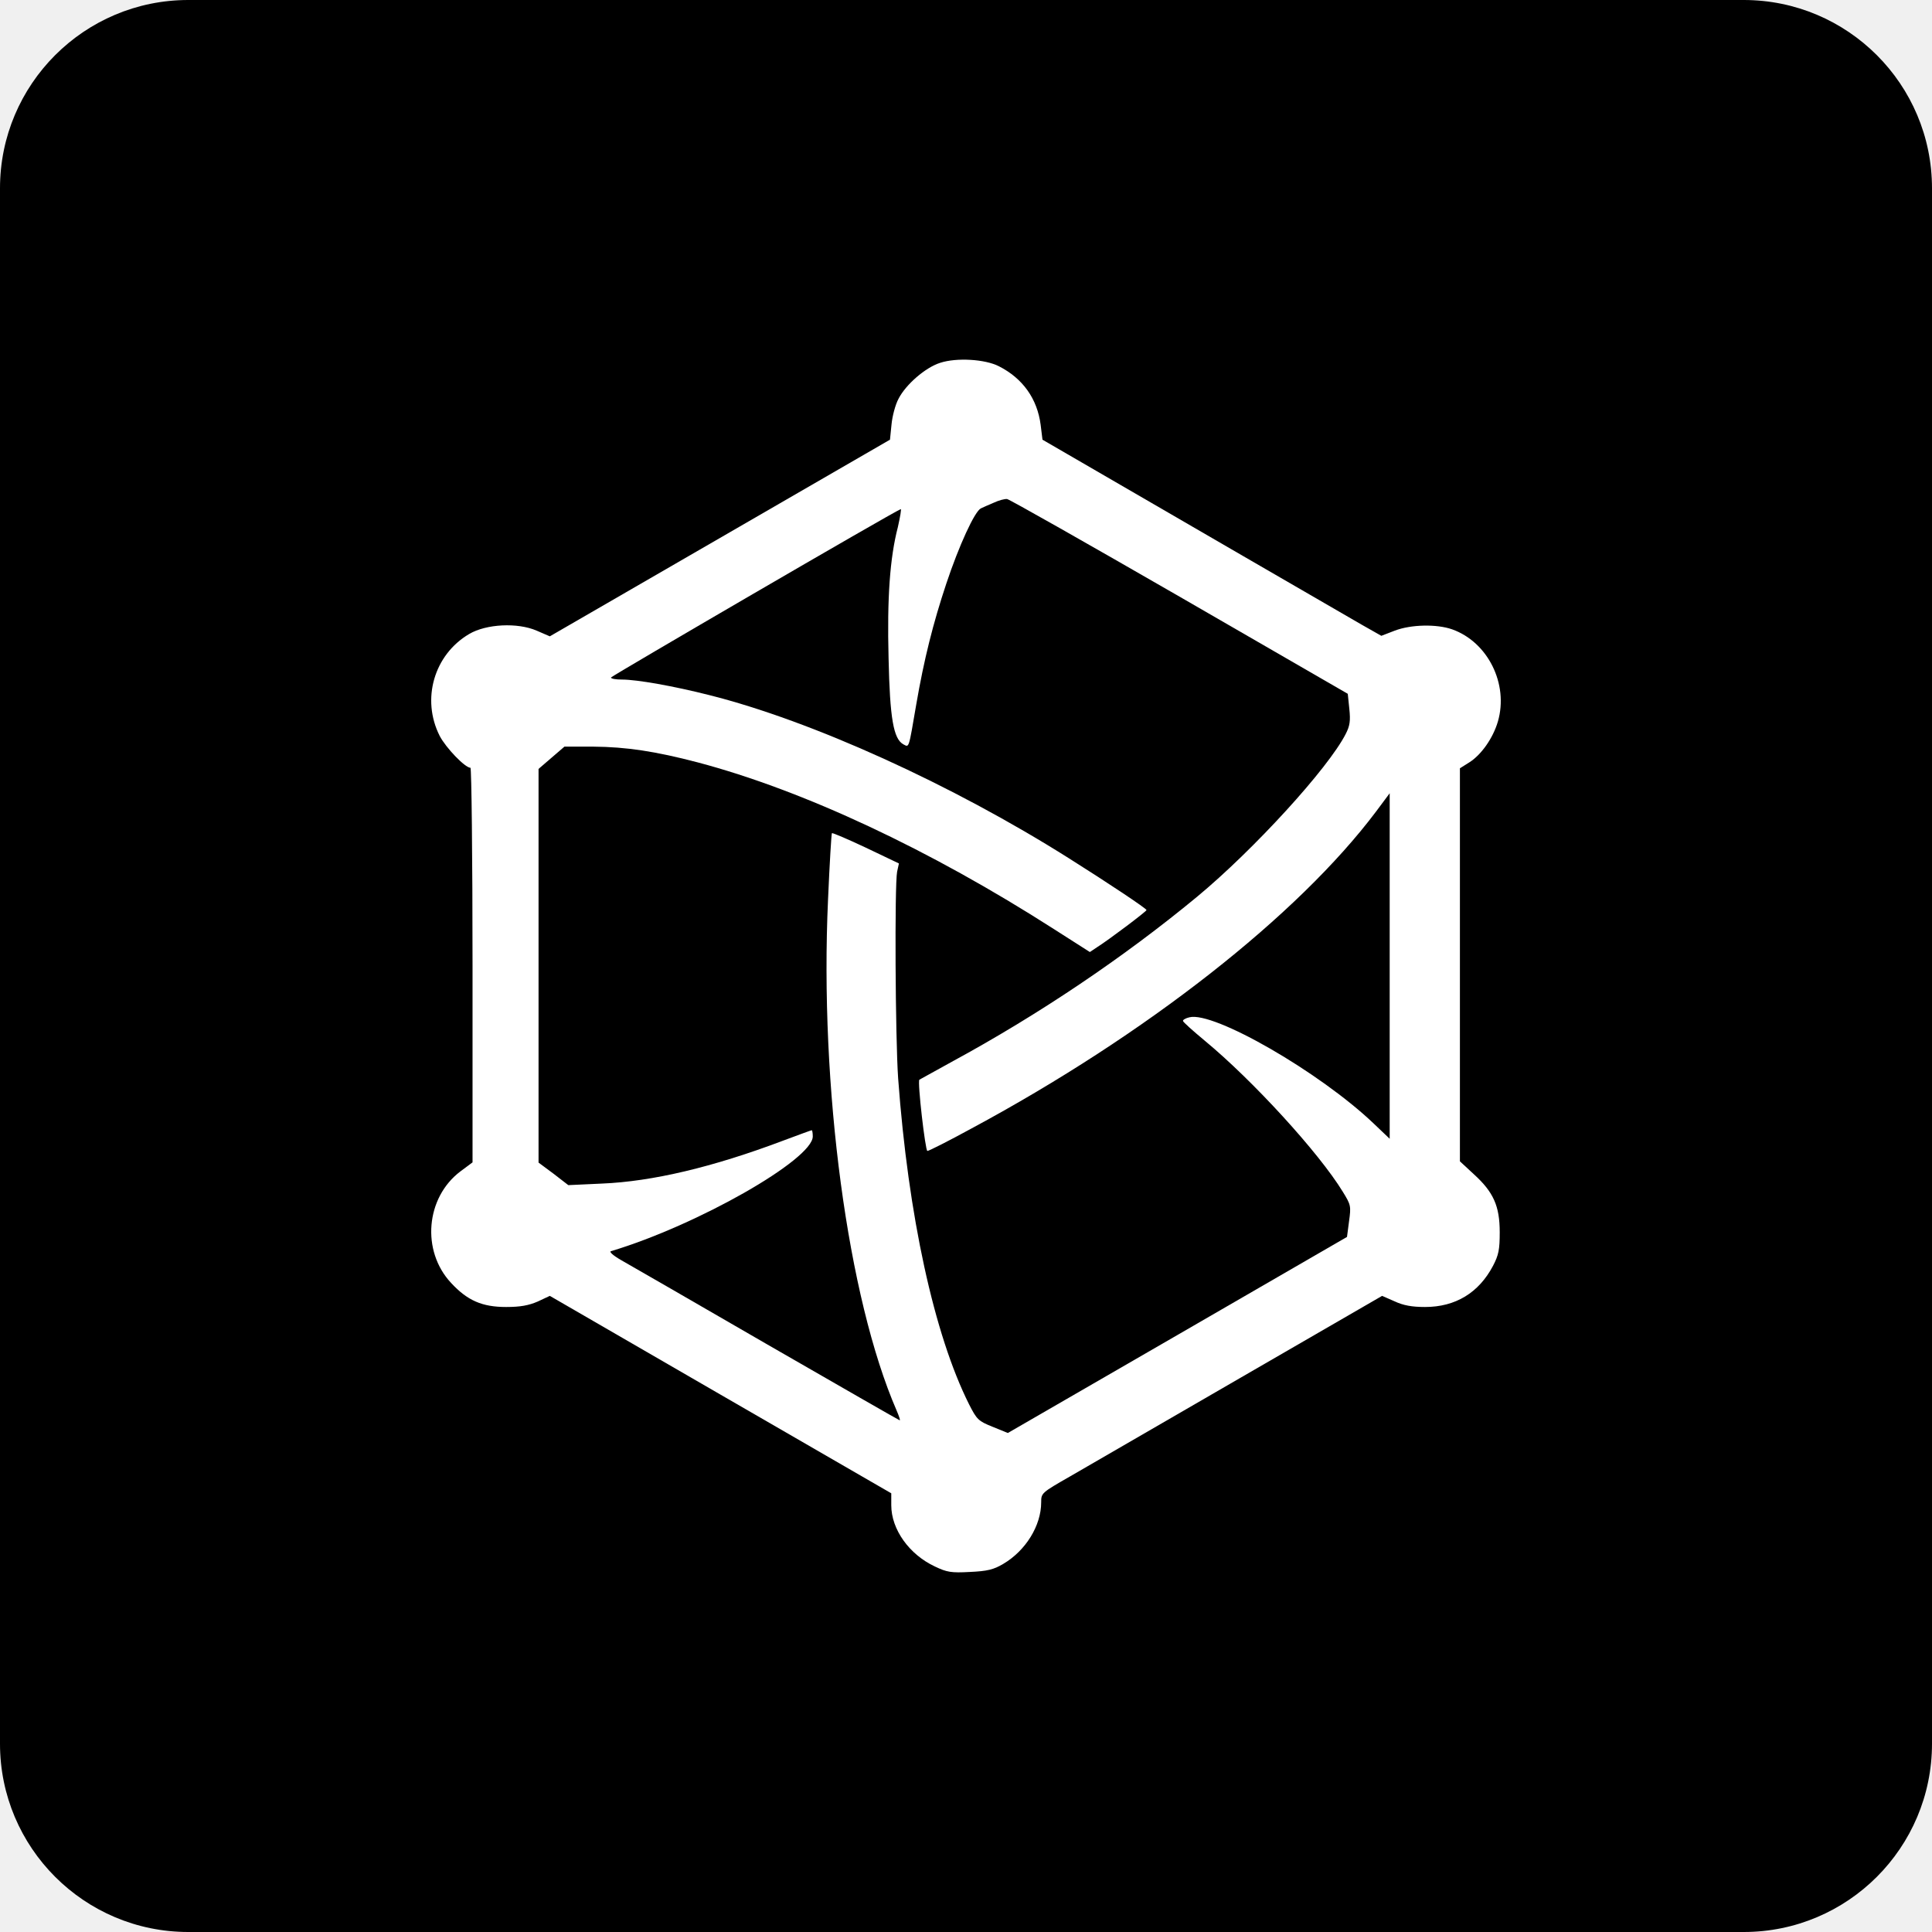
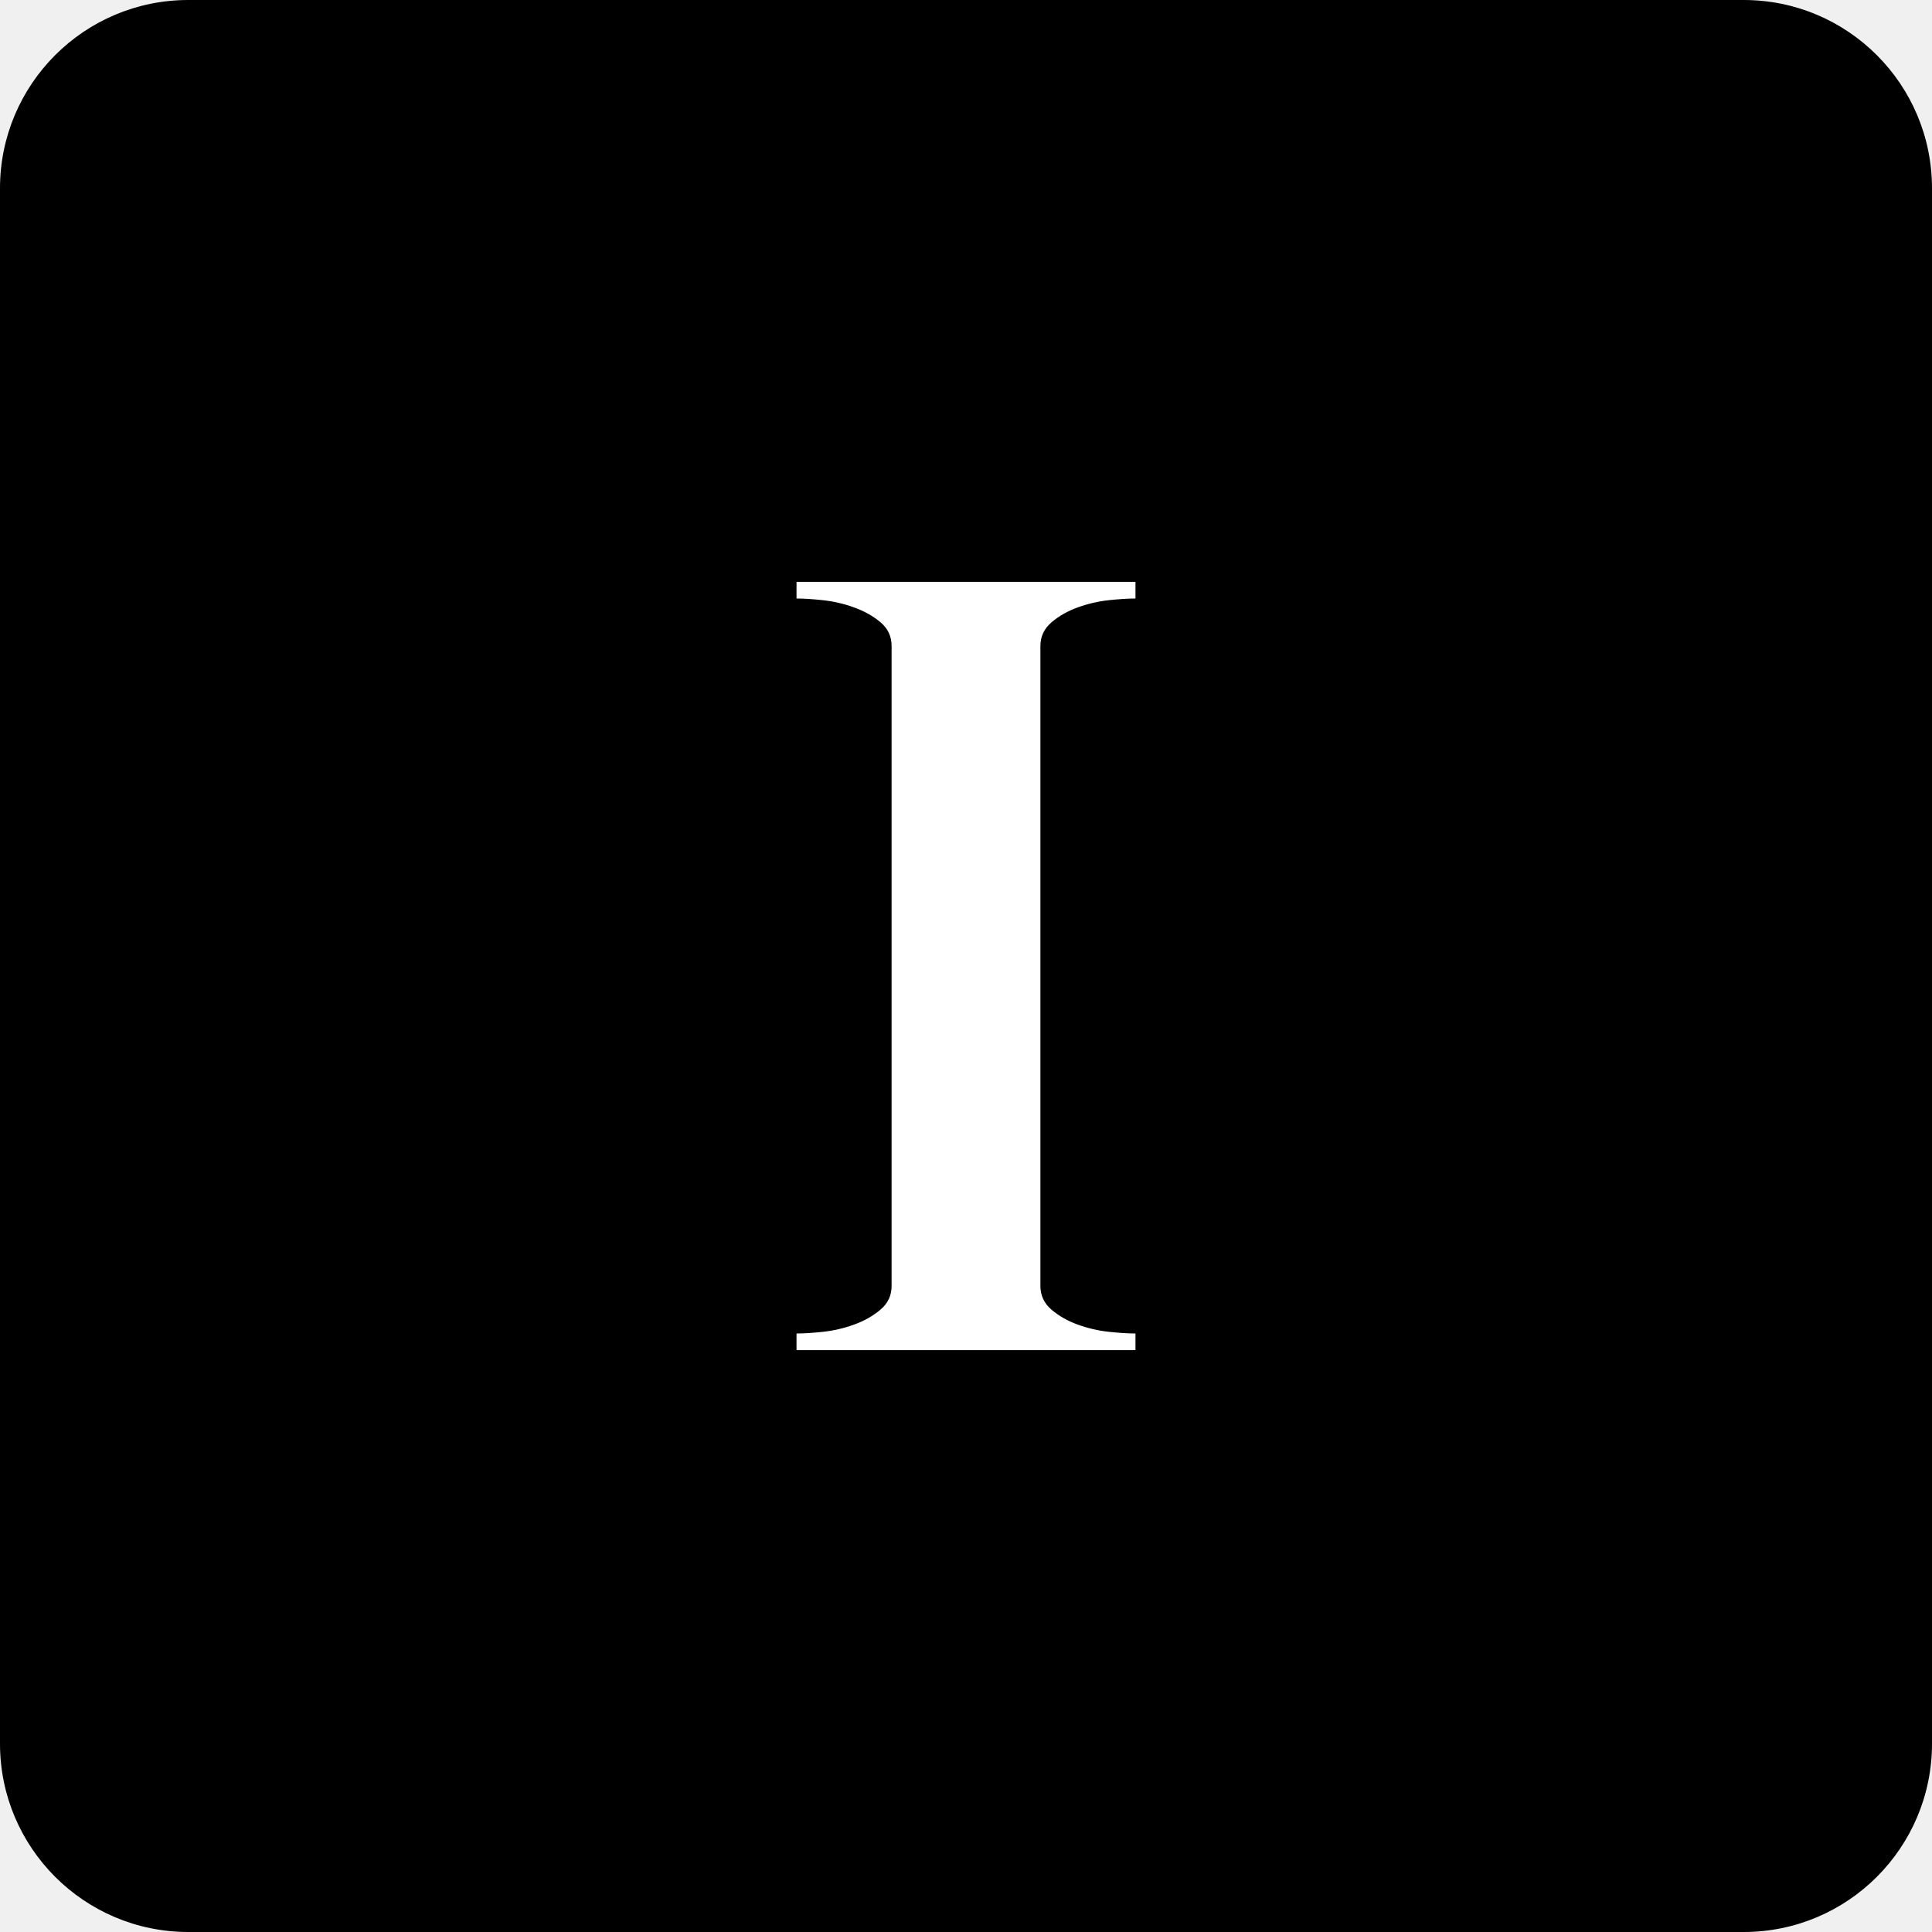
<svg xmlns="http://www.w3.org/2000/svg" version="1.1" width="1026" height="1026">
  <svg width="1026" height="1026" viewBox="0 0 1026 1026">
    <g fill="none" fill-rule="evenodd">
      <rect width="1026" height="1026" fill="#000" rx="100" />
-       <g transform="translate(228.912 190.612)">
-         <path fill="#FFF" fill-rule="nonzero" d="M301.503,640.916 C314.269,634.458 321.956,623.602 323.74,609.724 L324.701,601.892 L337.741,594.334 C387.569,565.341 485.713,508.592 494.224,503.645 L504.656,497.737 L511.794,500.485 C520.441,503.783 534.031,504.058 542.267,501.172 C561.209,494.439 572.328,472.179 566.563,452.255 C563.955,443.323 557.64,434.392 551.189,430.407 L546.385,427.384 L546.385,322.954 L546.385,218.661 L553.797,211.791 C564.229,202.31 567.523,194.89 567.523,181.012 C567.523,171.805 566.974,168.92 563.955,163.149 C556.405,148.858 544.051,141.301 527.854,141.301 C520.99,141.301 516.323,142.125 511.656,144.324 L505.068,147.209 L429.984,103.788 C388.667,79.879 347.899,56.245 339.526,51.436 C324.152,42.642 324.015,42.505 324.015,37.558 C324.015,25.191 315.779,11.863 303.837,4.855 C298.758,1.832 295.326,1.007 286.129,0.595 C276.246,0.046 273.913,0.458 267.599,3.481 C254.009,9.801 244.401,23.13 244.401,36.046 L244.401,42.367 L153.806,94.72 L63.073,147.209 L56.622,144.186 C51.817,142.125 47.425,141.301 39.875,141.301 C27.11,141.301 19.285,144.736 10.638,154.08 C-5.285,171.118 -2.814,199.424 15.579,213.303 L22.031,218.112 L22.031,322.817 C22.031,380.528 21.482,427.659 20.933,427.659 C18.05,427.659 7.892,438.239 4.598,444.56 C-5.285,464.072 1.578,487.706 20.246,498.699 C29.306,504.058 45.915,504.882 56.073,500.485 L63.073,497.462 L153.394,549.677 L243.714,601.892 L244.538,609.999 C244.95,614.396 246.597,620.579 248.244,623.602 C252.088,631.16 262.52,640.229 270.344,642.702 C279.129,645.588 294.228,644.626 301.503,640.916 Z" transform="matrix(1 0 0 -1 0 644.777)" />
-         <path fill="#000" fill-rule="nonzero" d="M298.887,568.448 C296.277,567.347 293.117,565.972 292.018,565.422 C288.72,563.909 280.34,545.615 273.608,525.396 C266.601,504.352 261.793,485.233 257.671,461.301 C253.55,437.23 253.962,438.468 250.802,440.119 C245.581,443.007 243.658,453.873 242.971,485.784 C242.146,517.831 243.658,539.151 247.917,555.519 C249.153,561.02 249.84,565.147 249.428,565.009 C245.169,563.359 95.693,476.293 95.556,475.605 C95.556,474.918 98.166,474.505 101.463,474.505 C109.294,474.505 128.803,471.066 147.762,466.252 C202.03,452.635 276.63,418.8 338.729,379.599 C359.474,366.533 379.945,352.916 379.945,352.091 C379.945,351.403 360.298,336.548 353.567,332.284 L349.857,329.808 L330.898,341.912 C264.815,384.276 197.771,415.636 141.717,430.491 C119.186,436.405 103.661,438.743 86.213,438.881 L70.826,438.881 L63.957,432.967 L57.088,427.052 L57.088,322.518 L57.088,217.985 L65.056,212.07 L72.887,206.018 L90.747,206.844 C117.4,207.944 149.548,215.509 187.055,229.676 C195.16,232.702 201.892,235.178 202.167,235.178 C202.442,235.178 202.717,233.665 202.717,231.877 C202.717,219.635 141.443,184.699 95.556,170.945 C94.457,170.669 96.517,168.744 101.051,166.13 C105.173,163.792 140.069,143.711 178.537,121.429 C217.005,99.284 248.604,81.128 248.878,81.128 C249.291,81.128 248.466,83.466 247.23,86.355 C221.264,146.187 206.289,258.148 210.822,357.73 C211.647,376.848 212.609,392.666 212.883,392.941 C213.158,393.216 221.264,389.778 230.881,385.239 L248.466,376.848 L247.505,372.447 C246.131,365.295 246.543,284.281 248.054,262.687 C253.412,189.788 267.151,126.655 285.698,89.656 C289.819,81.541 290.644,80.715 298.2,77.689 L306.306,74.388 L396.294,126.38 L486.419,178.509 L487.518,186.9 C488.617,194.877 488.48,195.565 484.221,202.442 C471.581,223.211 436.273,261.724 410.994,282.631 C404.537,287.995 399.316,292.671 399.316,293.222 C399.179,293.772 400.827,294.734 402.751,295.147 C415.665,298.448 471.993,265.988 500.57,238.754 L509.088,230.639 L509.088,322.381 L509.088,414.123 L501.806,404.357 C460.315,349.202 379.67,285.932 287.072,236.141 C274.982,229.538 264.403,224.174 263.579,224.174 C262.48,224.174 258.221,261.036 259.32,261.999 C259.595,262.136 267.288,266.4 276.493,271.489 C322.655,296.523 367.992,327.057 406.735,359.105 C436.822,384.001 476.527,427.465 485.732,445.621 C487.93,449.885 488.342,452.498 487.655,458.962 L486.831,466.94 L397.53,518.519 C348.346,546.853 307.13,570.236 305.894,570.373 C304.657,570.511 301.497,569.686 298.887,568.448 Z" transform="matrix(1 0 0 -1 0 644.777)" />
-       </g>
+       <path fill="#FFF" fill-rule="nonzero" d="M180,408 L180,399.158 C176.213,399.158 171.522,398.863 165.928,398.275 C160.333,397.686 154.832,396.418 149.425,394.47 C144.017,392.523 139.346,389.87 135.412,386.512 C131.477,383.153 129.51,378.954 129.51,373.914 L129.51,34.086 C129.51,29.046 131.477,24.847 135.412,21.488 C139.346,18.13 144.017,15.477 149.425,13.53 C154.832,11.582 160.322,10.314 165.893,9.725 C171.465,9.137 176.167,8.842 180,8.842 L180,0 L0,0 L0,8.842 C3.787,8.842 8.481,9.143 14.082,9.745 C19.683,10.347 25.196,11.632 30.62,13.599 C36.043,15.566 40.711,18.192 44.623,21.479 C48.534,24.765 50.49,28.974 50.49,34.105 L50.49,373.914 C50.49,378.954 48.534,383.137 44.623,386.462 C40.711,389.788 36.05,392.434 30.639,394.401 C25.229,396.368 19.731,397.653 14.146,398.255 C8.561,398.857 3.846,399.158 0,399.158 L0,408 L180,408 Z" transform="translate(423 309)" />
    </g>
  </svg>
  <style>@media (prefers-color-scheme: light) { :root { filter: none; } }
@media (prefers-color-scheme: dark) { :root { filter: none; } }
</style>
</svg>
